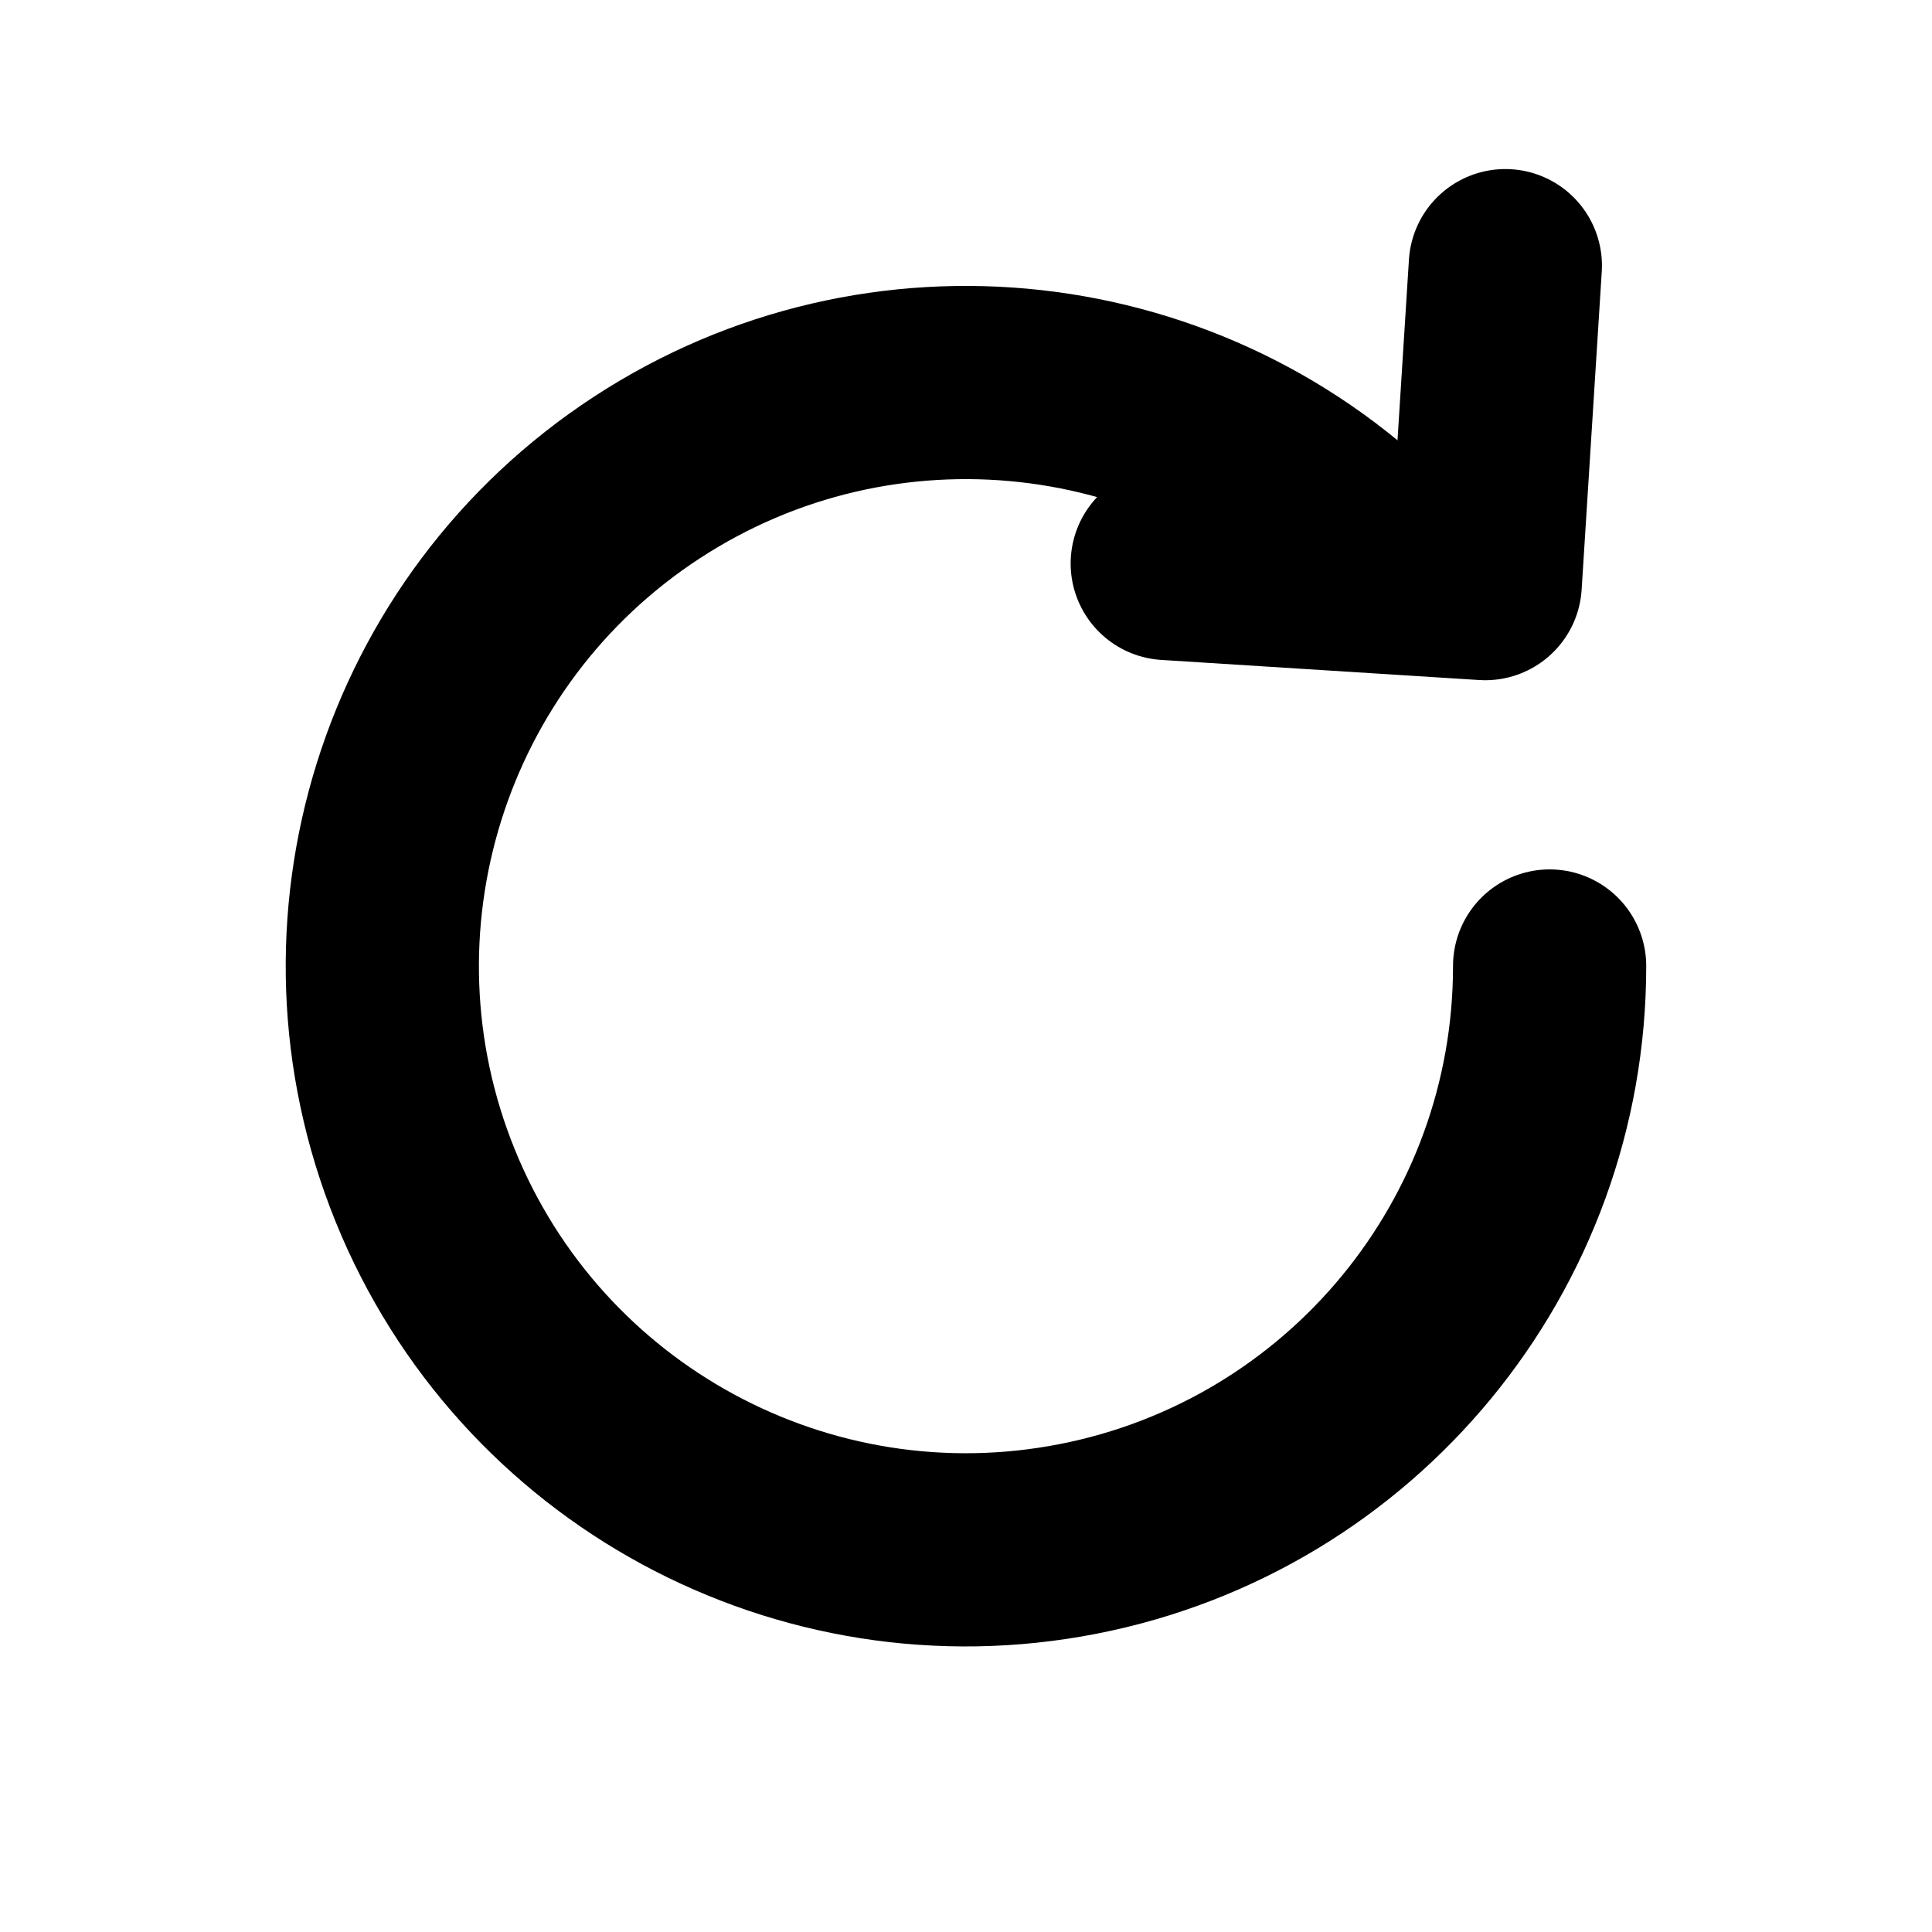
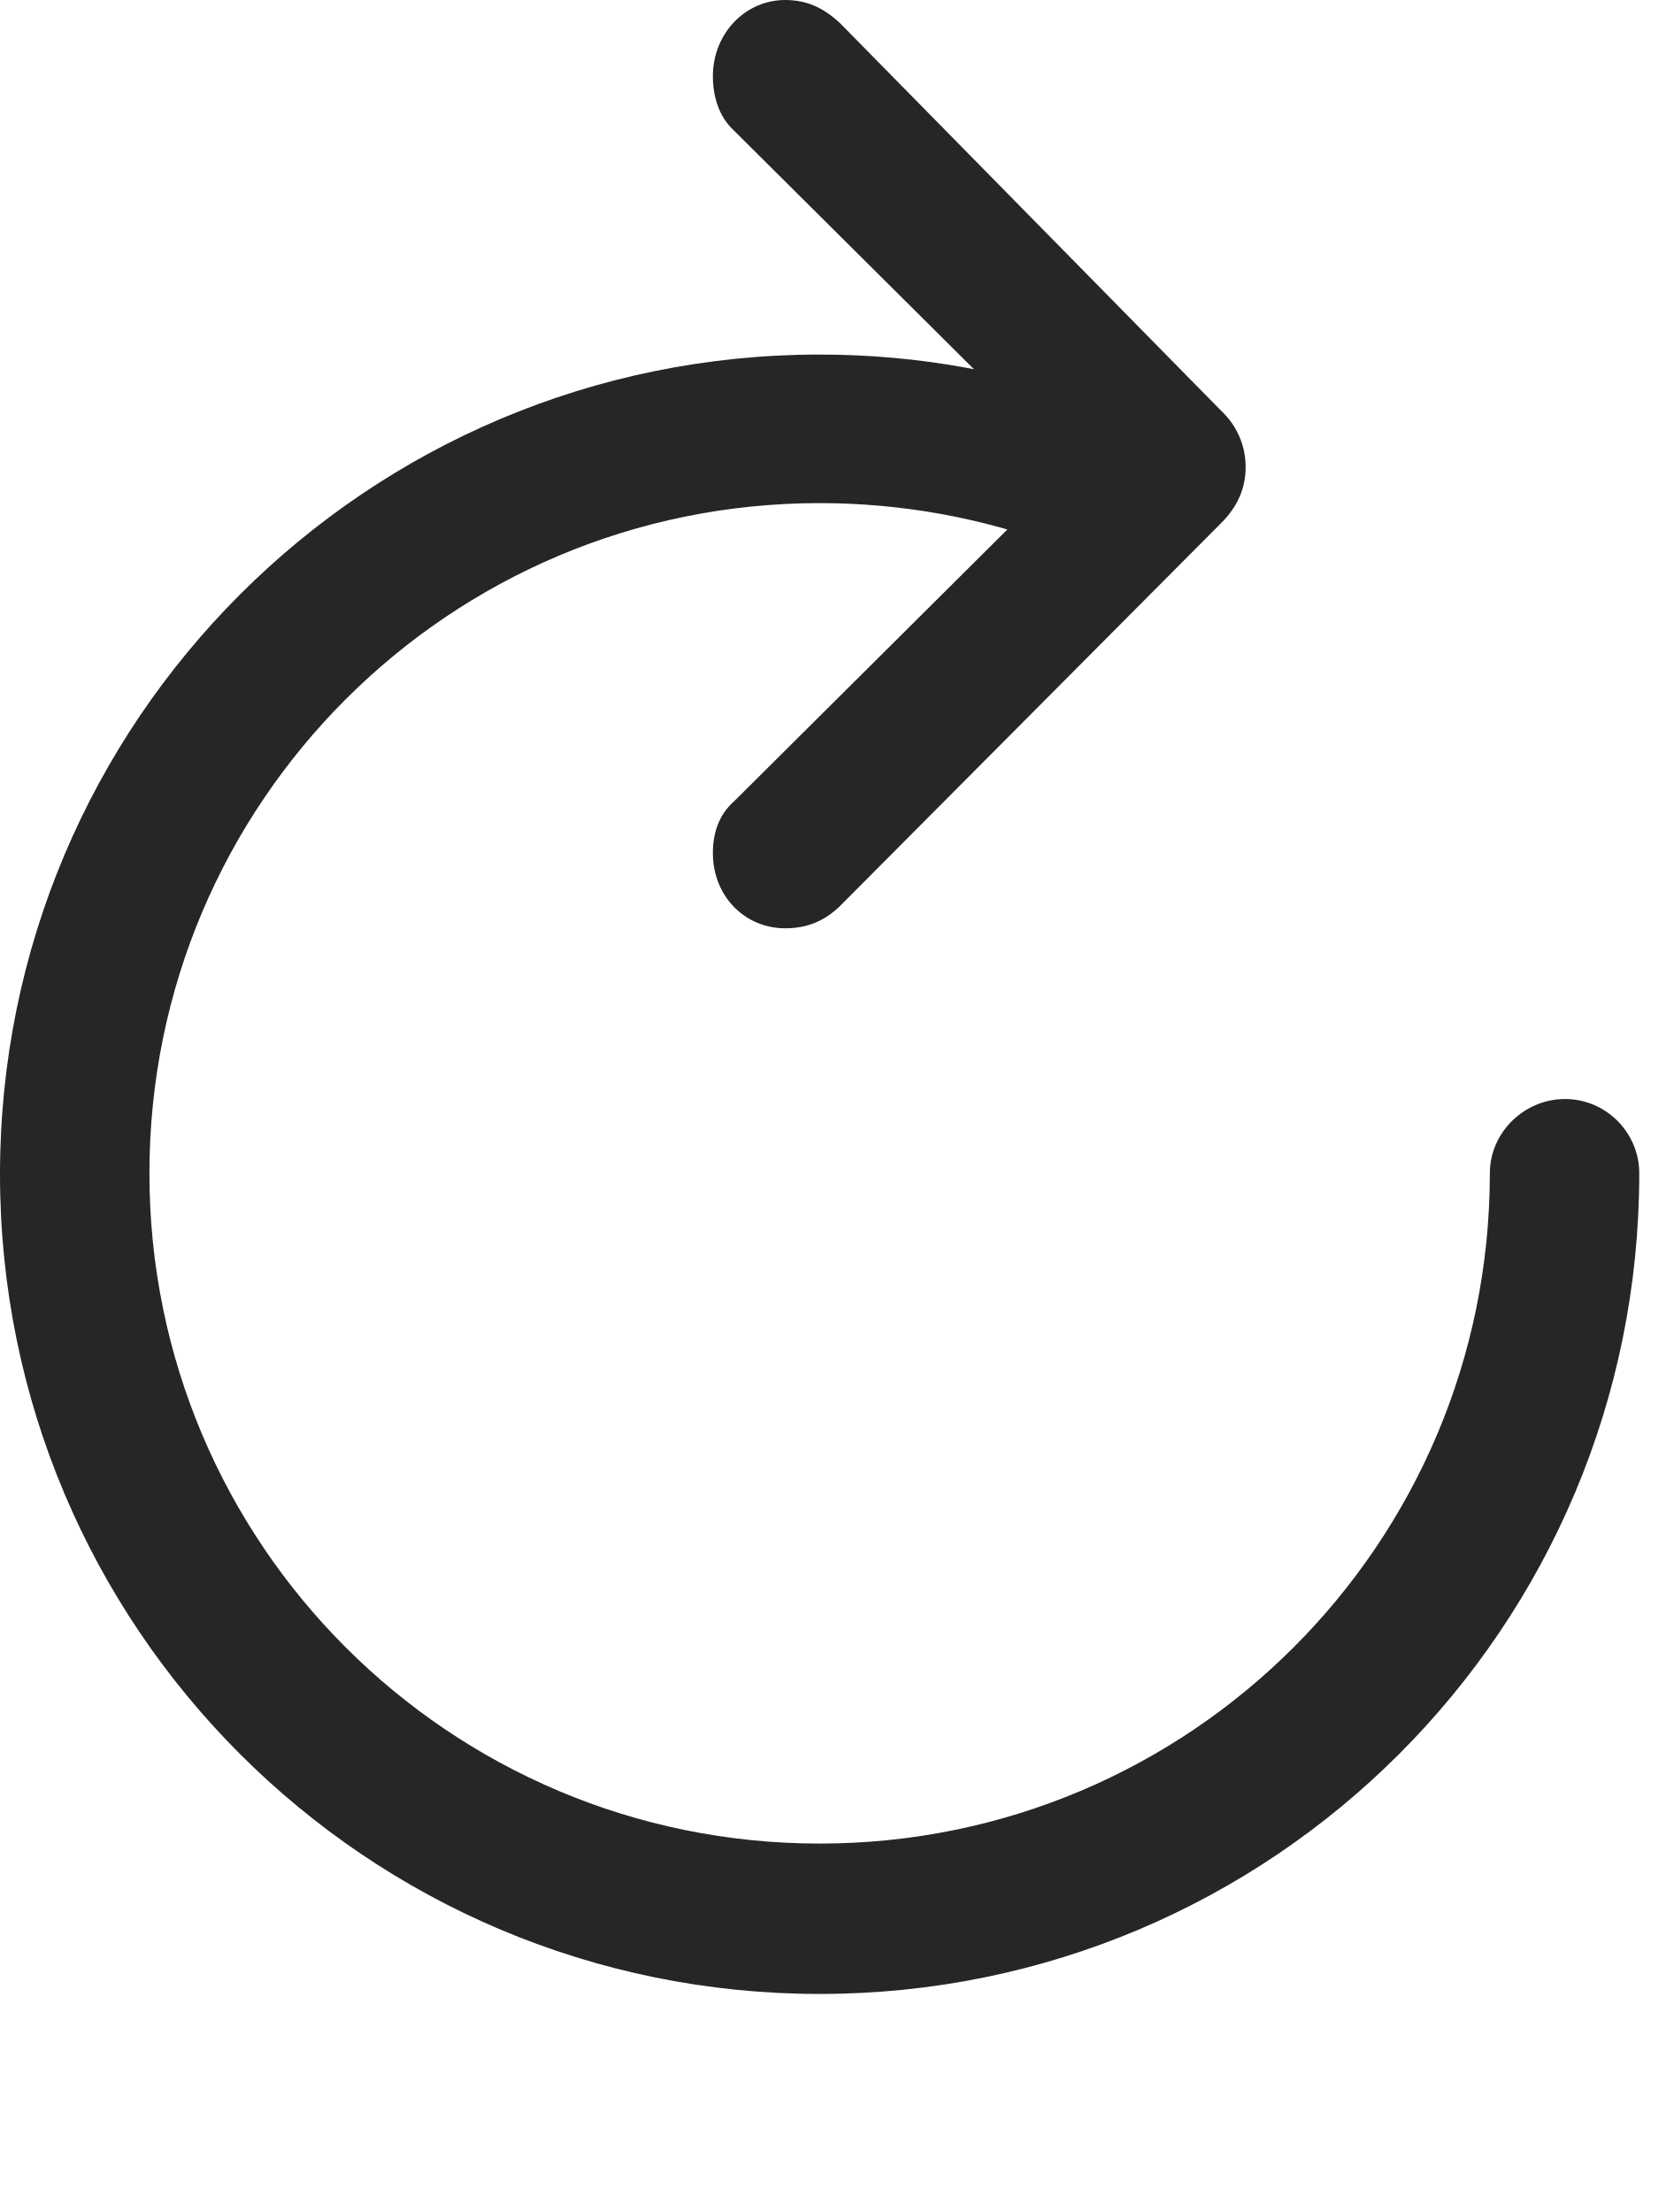
- <svg xmlns="http://www.w3.org/2000/svg" viewBox="0 0 24 24">
-   <rect width="24" height="24" opacity="0" />
-   <path d="M19.25 12a7.25 7.25 0 1 1-2.05-5.05" fill="none" stroke="currentColor" stroke-width="2.4" stroke-linecap="round" />
-   <path d="M18.7 3.3l-.25 3.95-3.95-.25" fill="none" stroke="currentColor" stroke-width="2.4" stroke-linecap="round" stroke-linejoin="round" />
+ <svg xmlns="http://www.w3.org/2000/svg" version="1.1" viewBox="0 0 17.607 23.271">
+   <path d="M8.623 20.977C13.389 20.977 17.246 17.119 17.246 12.344C17.246 11.914 16.895 11.562 16.465 11.562C16.035 11.562 15.674 11.914 15.674 12.344C15.674 16.24 12.52 19.395 8.623 19.395C4.727 19.395 1.572 16.24 1.572 12.344C1.572 8.447 4.727 5.293 8.623 5.293C9.492 5.293 10.322 5.449 11.094 5.732C11.592 5.928 12.178 5.645 12.188 5.039C12.197 4.541 11.826 4.355 11.562 4.258C10.664 3.916 9.668 3.73 8.623 3.73C3.857 3.73 0 7.588 0 12.354C0 17.119 3.857 20.977 8.623 20.977ZM11.27 4.902L7.725 8.428C7.559 8.574 7.5 8.77 7.5 8.975C7.5 9.424 7.832 9.766 8.262 9.766C8.506 9.766 8.682 9.678 8.828 9.541L12.852 5.498C13.027 5.322 13.105 5.127 13.105 4.912C13.105 4.697 13.018 4.482 12.852 4.326L8.838 0.244C8.682 0.098 8.506 0 8.262 0C7.832 0 7.5 0.361 7.5 0.801C7.5 1.006 7.559 1.221 7.715 1.367Z" fill="currentColor" fill-opacity="0.85" />
</svg>
